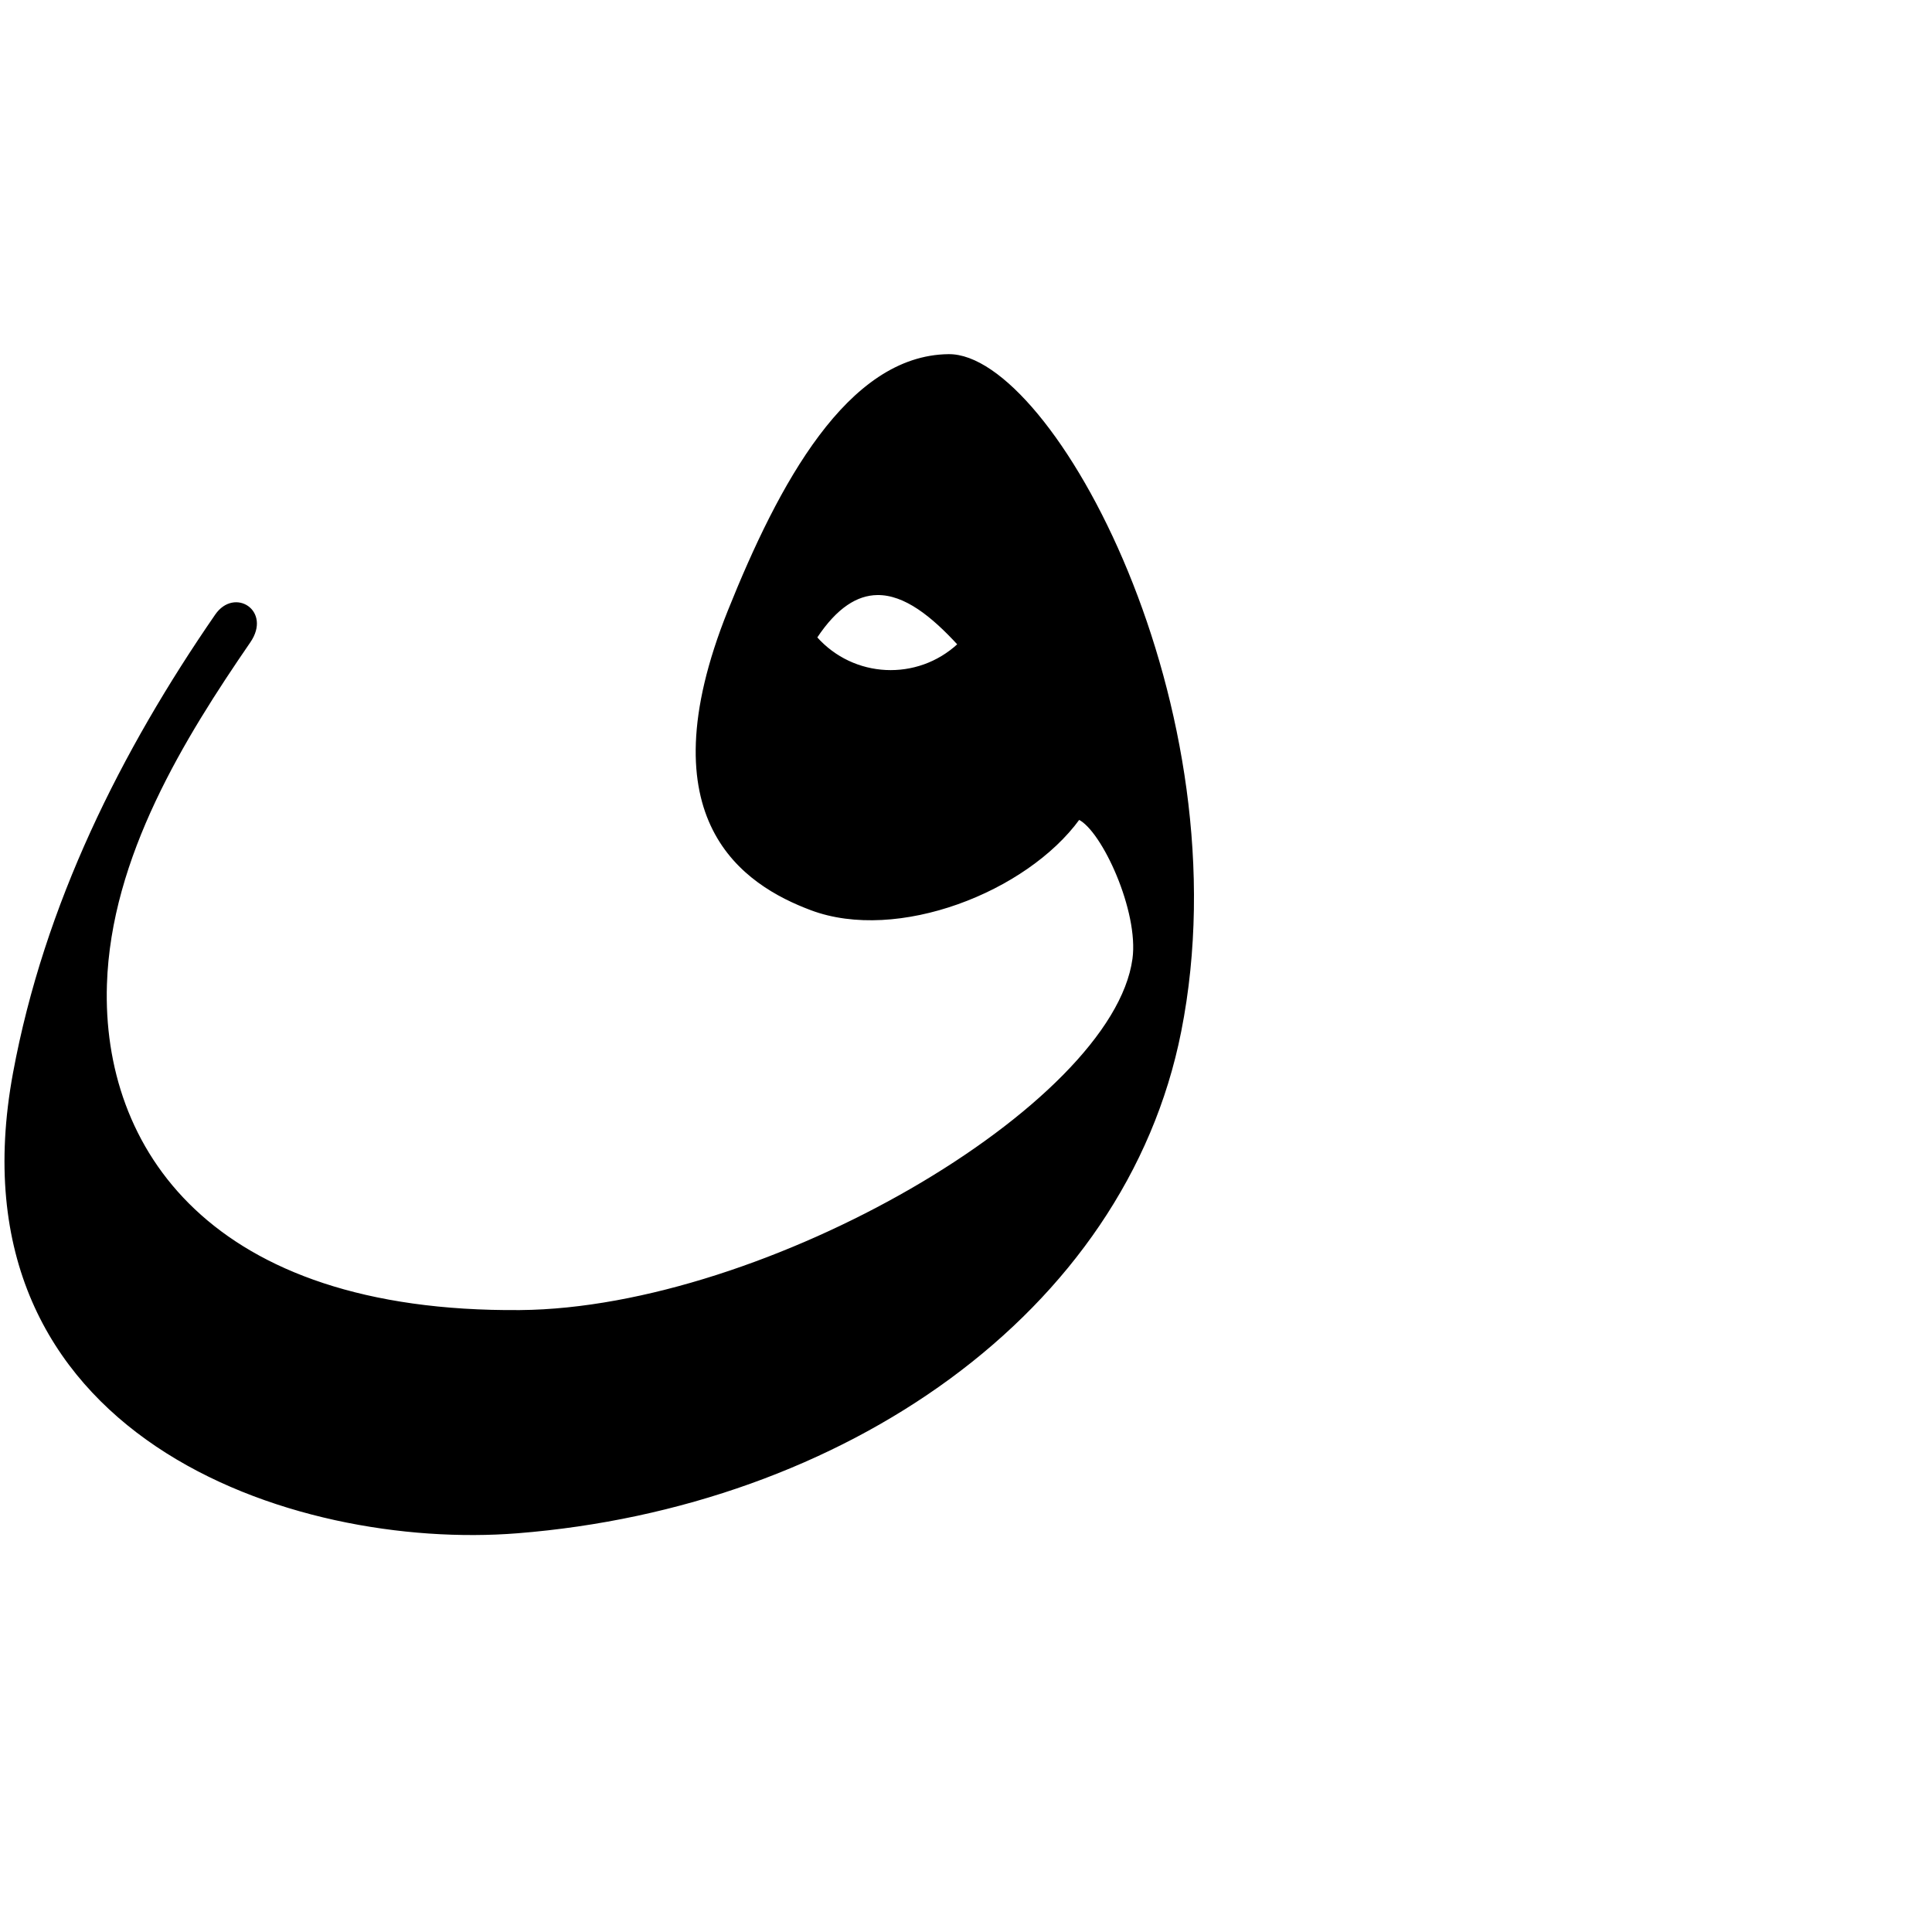
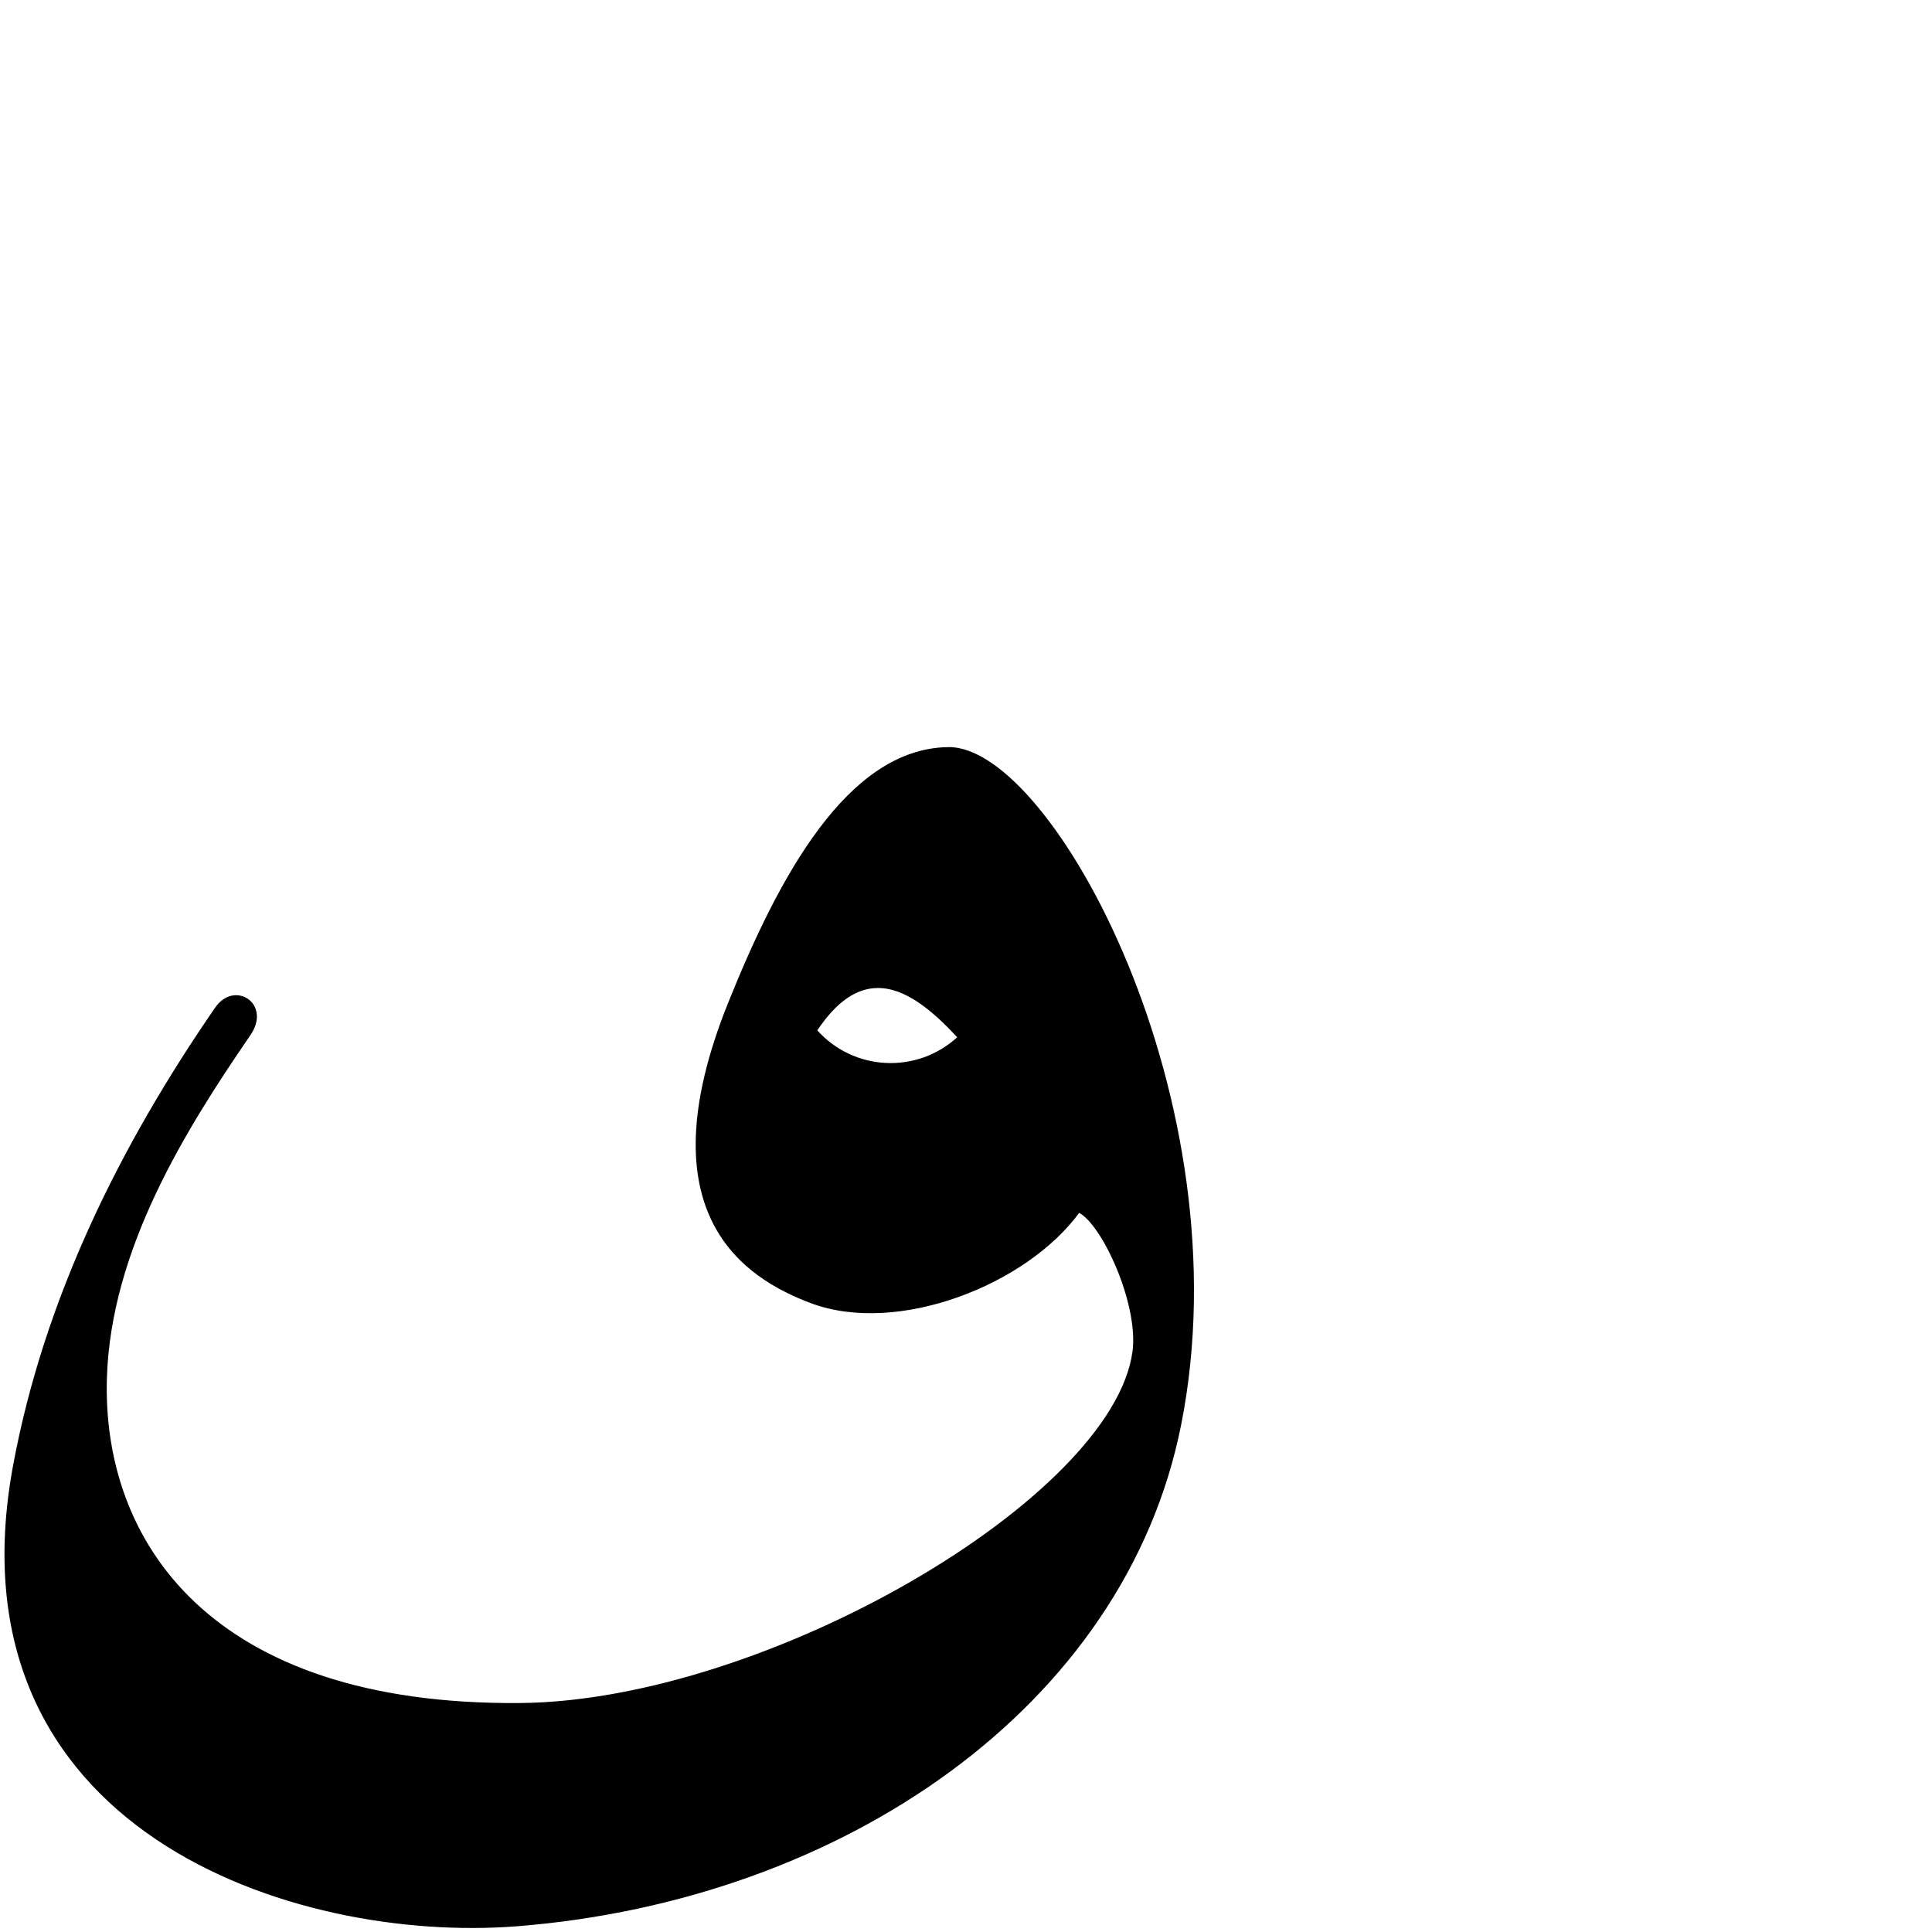
<svg xmlns="http://www.w3.org/2000/svg" version="1.0" width="1000" height="1000" id="svg5496">
  <defs id="defs5498">
    </defs>
  <g id="layer1" transform="matrix(1.3,0,0,1.3,-304.8962,-226.2555)" />
-   <path style="fill:#000000;fill-rule:evenodd;stroke:#000000;stroke-width:1px;stroke-linecap:butt;stroke-linejoin:miter;stroke-opacity:1" d="M 490.969 183.812 C 438.986 184.386 403.415 250.829 377.188 316.25 C 333.65 424.848 385.678 457.82 419.875 470.656 C 464.447 487.386 531.092 461.359 558.438 423.75 C 570.75 429.67 590.032 471.649 586.656 496.344 C 576.246 572.504 396.441 677.524 269.219 678.594 C 107.826 679.951 52.176 593.987 54.844 509.625 C 56.941 443.289 95.153 381.705 129.156 332.188 C 140.073 316.291 121.375 304.508 111.812 318.375 C 63.224 388.832 23.371 468.137 7.219 555.469 C -27.609 743.781 152.404 802.288 267.781 793.125 C 435.884 779.775 582.068 679.649 610.906 533.812 C 644.028 366.82 544.41 183.223 490.969 183.812 z M 454.062 307.5 C 468.438 307.294 482.611 318.784 496.156 333.531 C 474.848 353.304 441.612 351.635 422.406 329.969 C 432.96 314.031 443.572 307.65 454.062 307.5 z " id="path5033" />
+   <path style="fill:#000000;fill-rule:evenodd;stroke:#000000;stroke-width:1px;stroke-linecap:butt;stroke-linejoin:miter;stroke-opacity:1" d="m 490.969,387.202 c -51.982,0.574 -87.553,67.017 -113.781,132.438 -43.538,108.598 8.49,141.57 42.688,154.406 44.572,16.73 111.217,-9.297 138.562,-46.906 12.312,5.92 31.594,47.899 28.219,72.594 -10.41,76.16 -190.215,181.18 -317.438,182.25 -161.392,1.357 -217.043,-84.607 -214.375,-168.969 2.098,-66.336 40.309,-127.92 74.312,-177.438 10.916,-15.897 -7.781,-27.679 -17.344,-13.812 -48.588,70.457 -88.442,149.762 -104.594,237.094 -34.828,188.312 145.185,246.819 260.562,237.656 168.103,-13.35 314.287,-113.476 343.125,-259.312 33.122,-166.993 -66.496,-350.59 -119.938,-350 z m -36.906,123.688 c 14.376,-0.206 28.549,11.284 42.094,26.031 -21.308,19.773 -54.545,18.104 -73.75,-3.562 10.554,-15.938 21.166,-22.319 31.656,-22.469 z" id="path5033" />
</svg>
